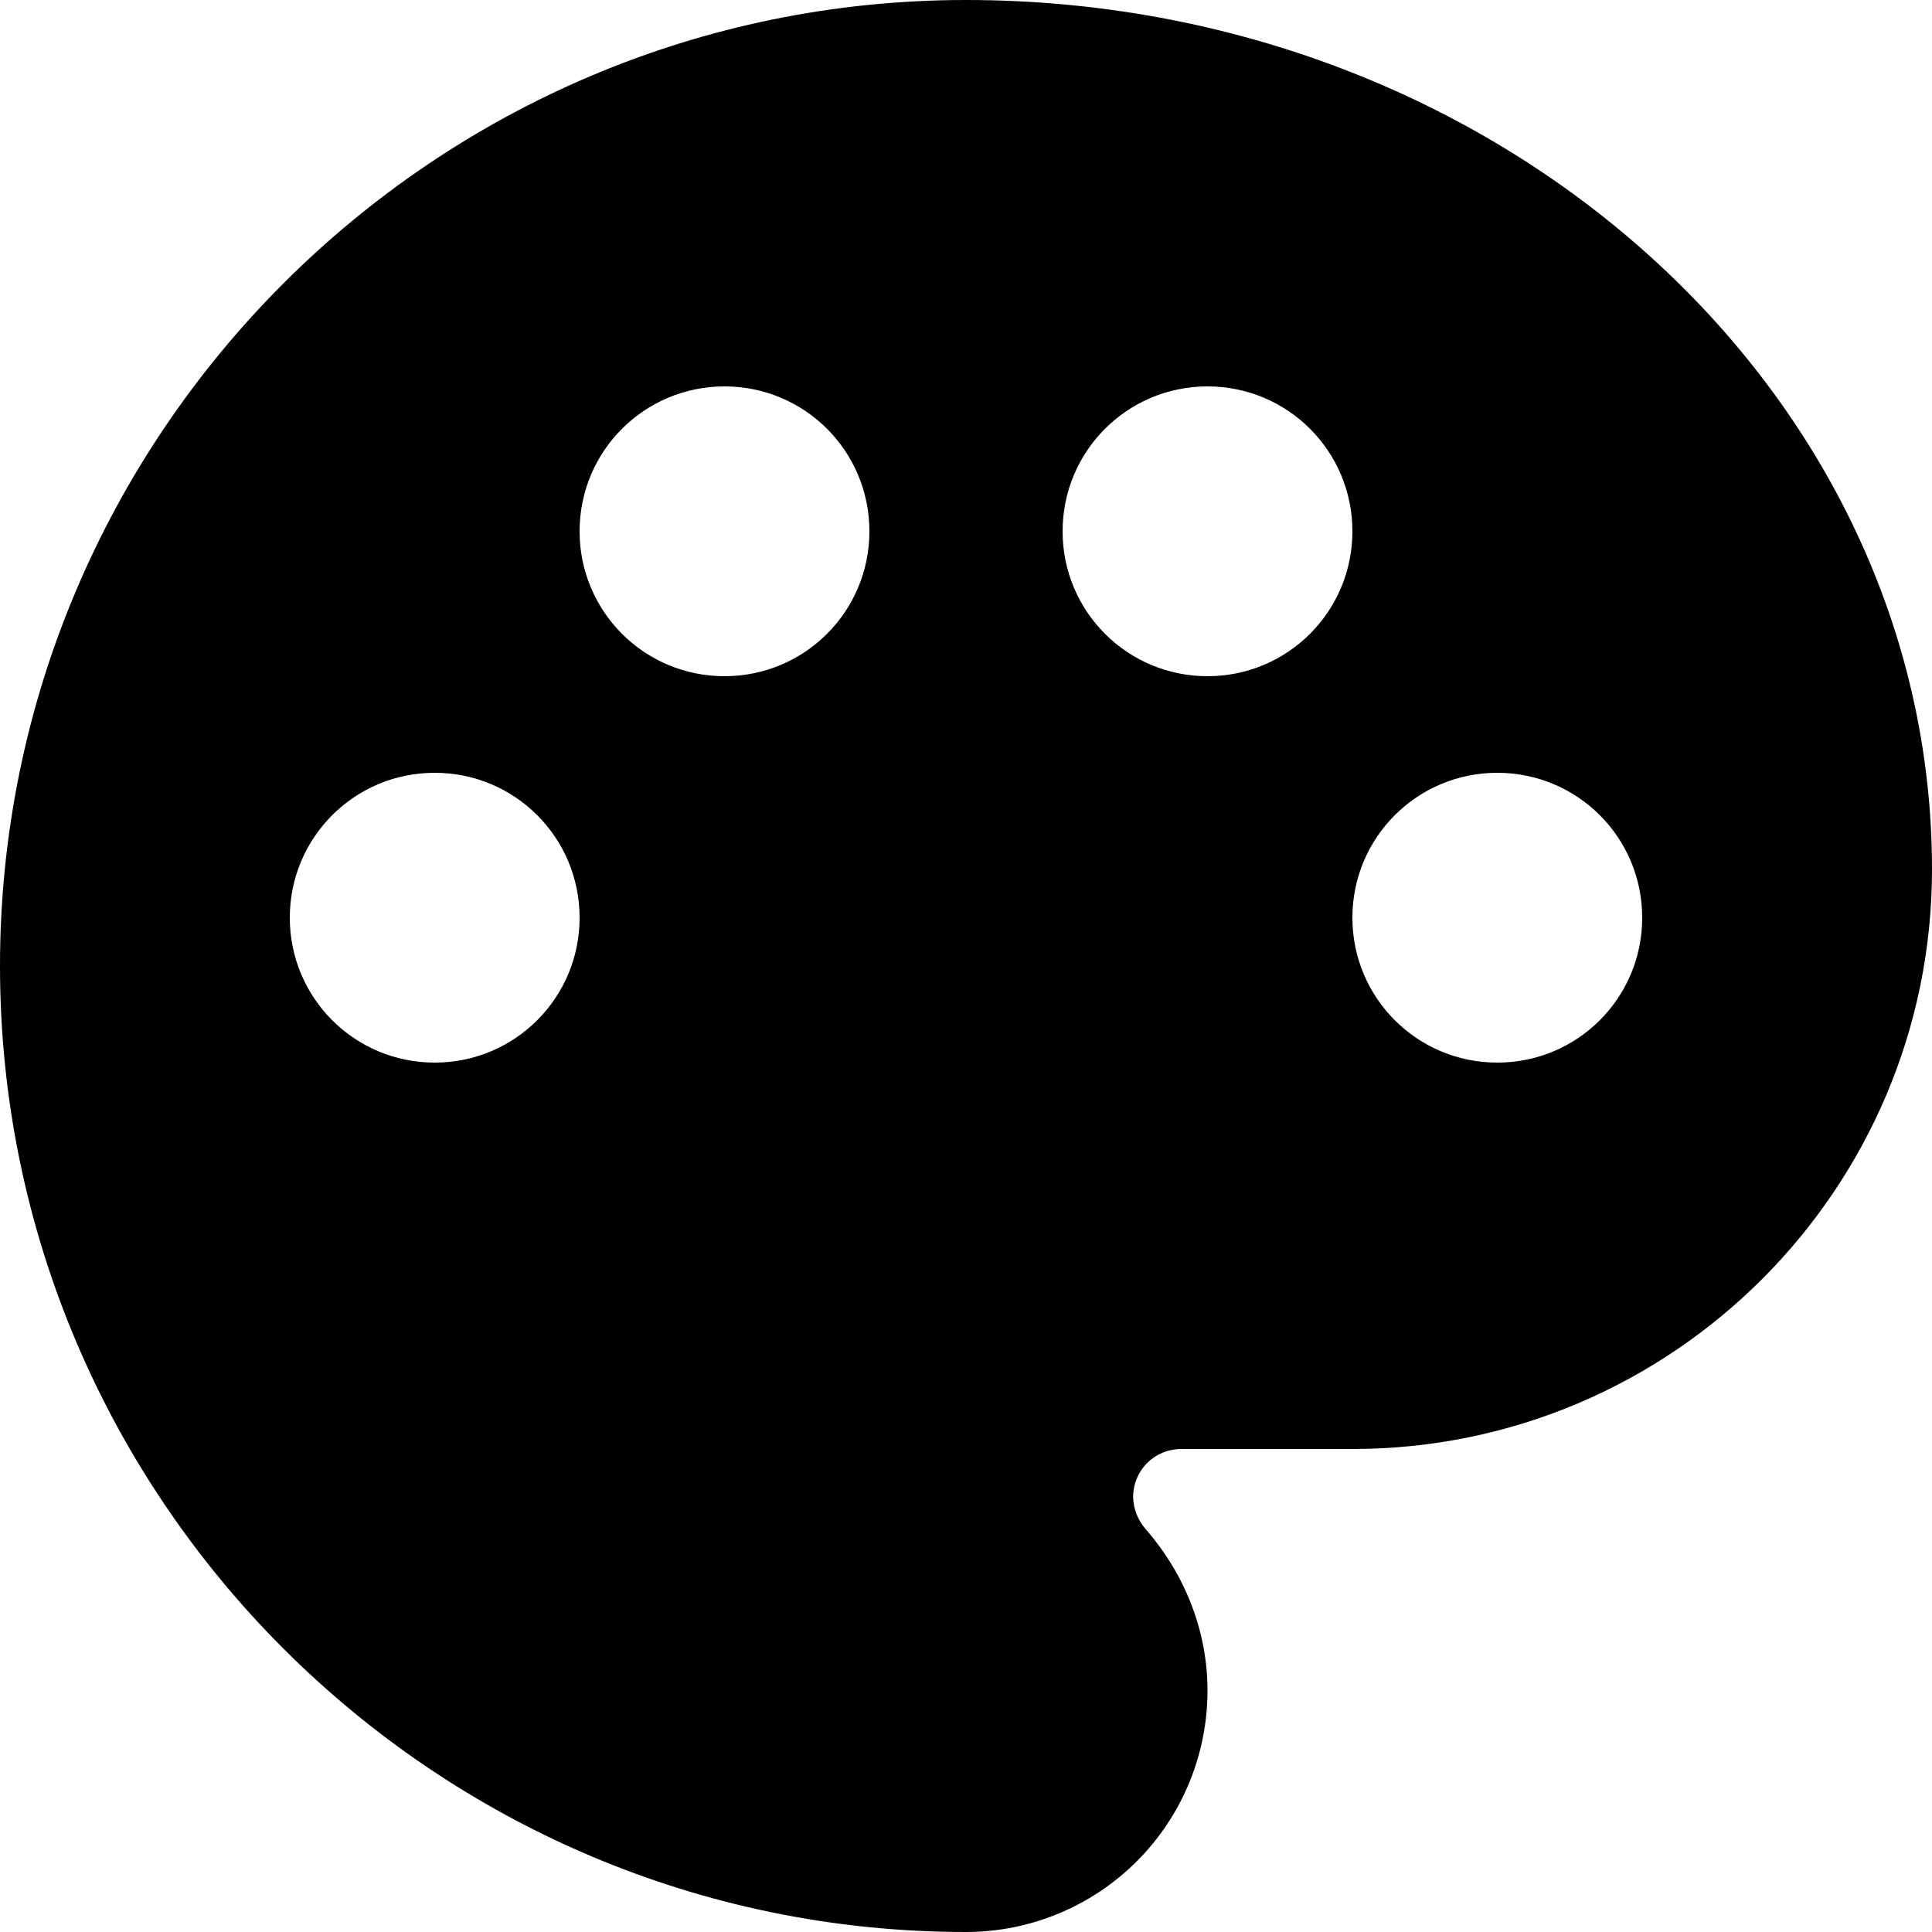
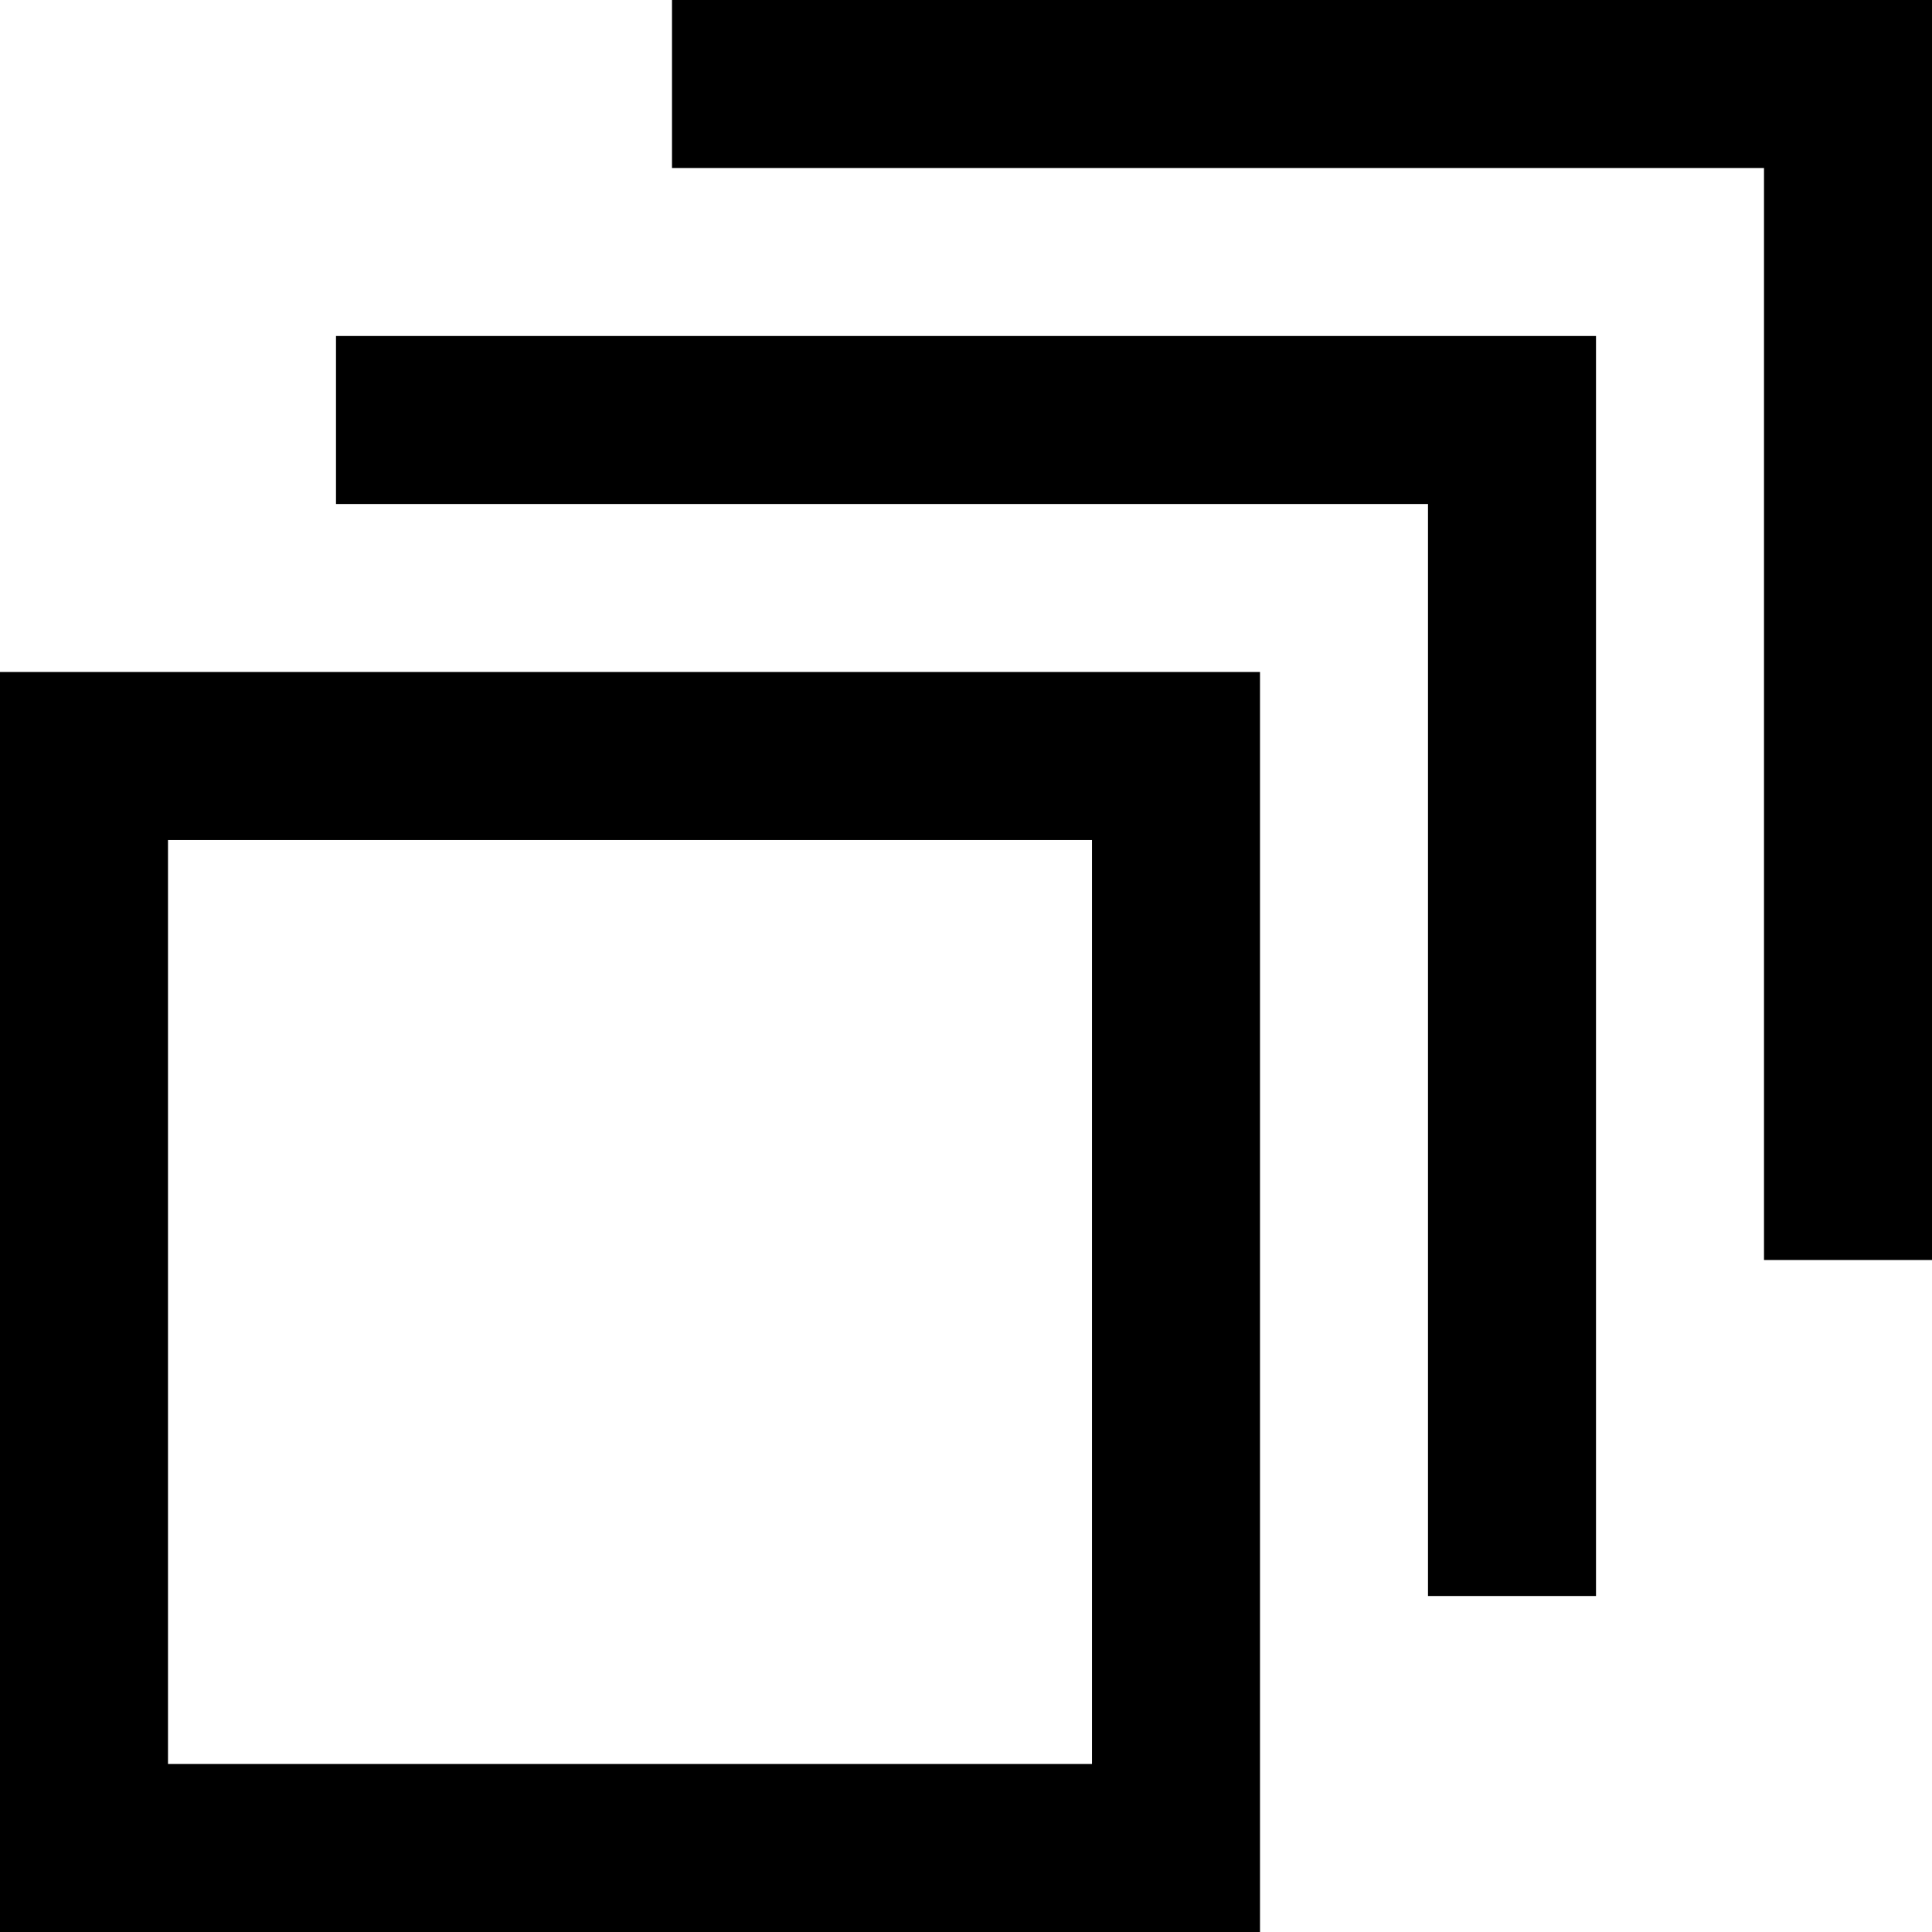
- <svg xmlns="http://www.w3.org/2000/svg" width="20" height="20" viewBox="0 0 20 20" fill="none">
-   <path d="M10 0C4.49 0 0 4.49 0 10C0 15.51 4.49 20 10 20C10.663 20 11.299 19.737 11.768 19.268C12.237 18.799 12.5 18.163 12.5 17.5C12.5 16.89 12.27 16.3 11.86 15.83C11.78 15.738 11.734 15.622 11.73 15.5C11.73 15.22 11.95 15 12.23 15H14C17.31 15 20 12.31 20 9C20 4.04 15.51 0 10 0ZM15.5 11C14.67 11 14 10.33 14 9.5C14 8.67 14.67 8 15.5 8C16.33 8 17 8.67 17 9.5C17 10.33 16.33 11 15.5 11ZM12.5 7C11.67 7 11 6.33 11 5.5C11 4.67 11.67 4 12.5 4C13.33 4 14 4.67 14 5.5C14 6.33 13.33 7 12.5 7ZM3 9.5C3 8.67 3.67 8 4.5 8C5.33 8 6 8.67 6 9.5C6 10.33 5.33 11 4.5 11C3.67 11 3 10.33 3 9.5ZM9 5.5C9 6.33 8.33 7 7.5 7C6.67 7 6 6.33 6 5.5C6 4.67 6.67 4 7.5 4C8.33 4 9 4.67 9 5.5Z" fill="currentColor" />
+ <svg xmlns="http://www.w3.org/2000/svg" width="23" height="23" viewBox="0 0 23 23" fill="none">
+   <path d="M23 0V15H21V2H8V0H23Z" fill="currentColor" />
+   <path d="M19 4V19H17V6H4V4H19Z" fill="currentColor" />
+   <path d="M15 8V23H0V8H15ZM2 21H13V10H2V21Z" fill="currentColor" />
</svg>
